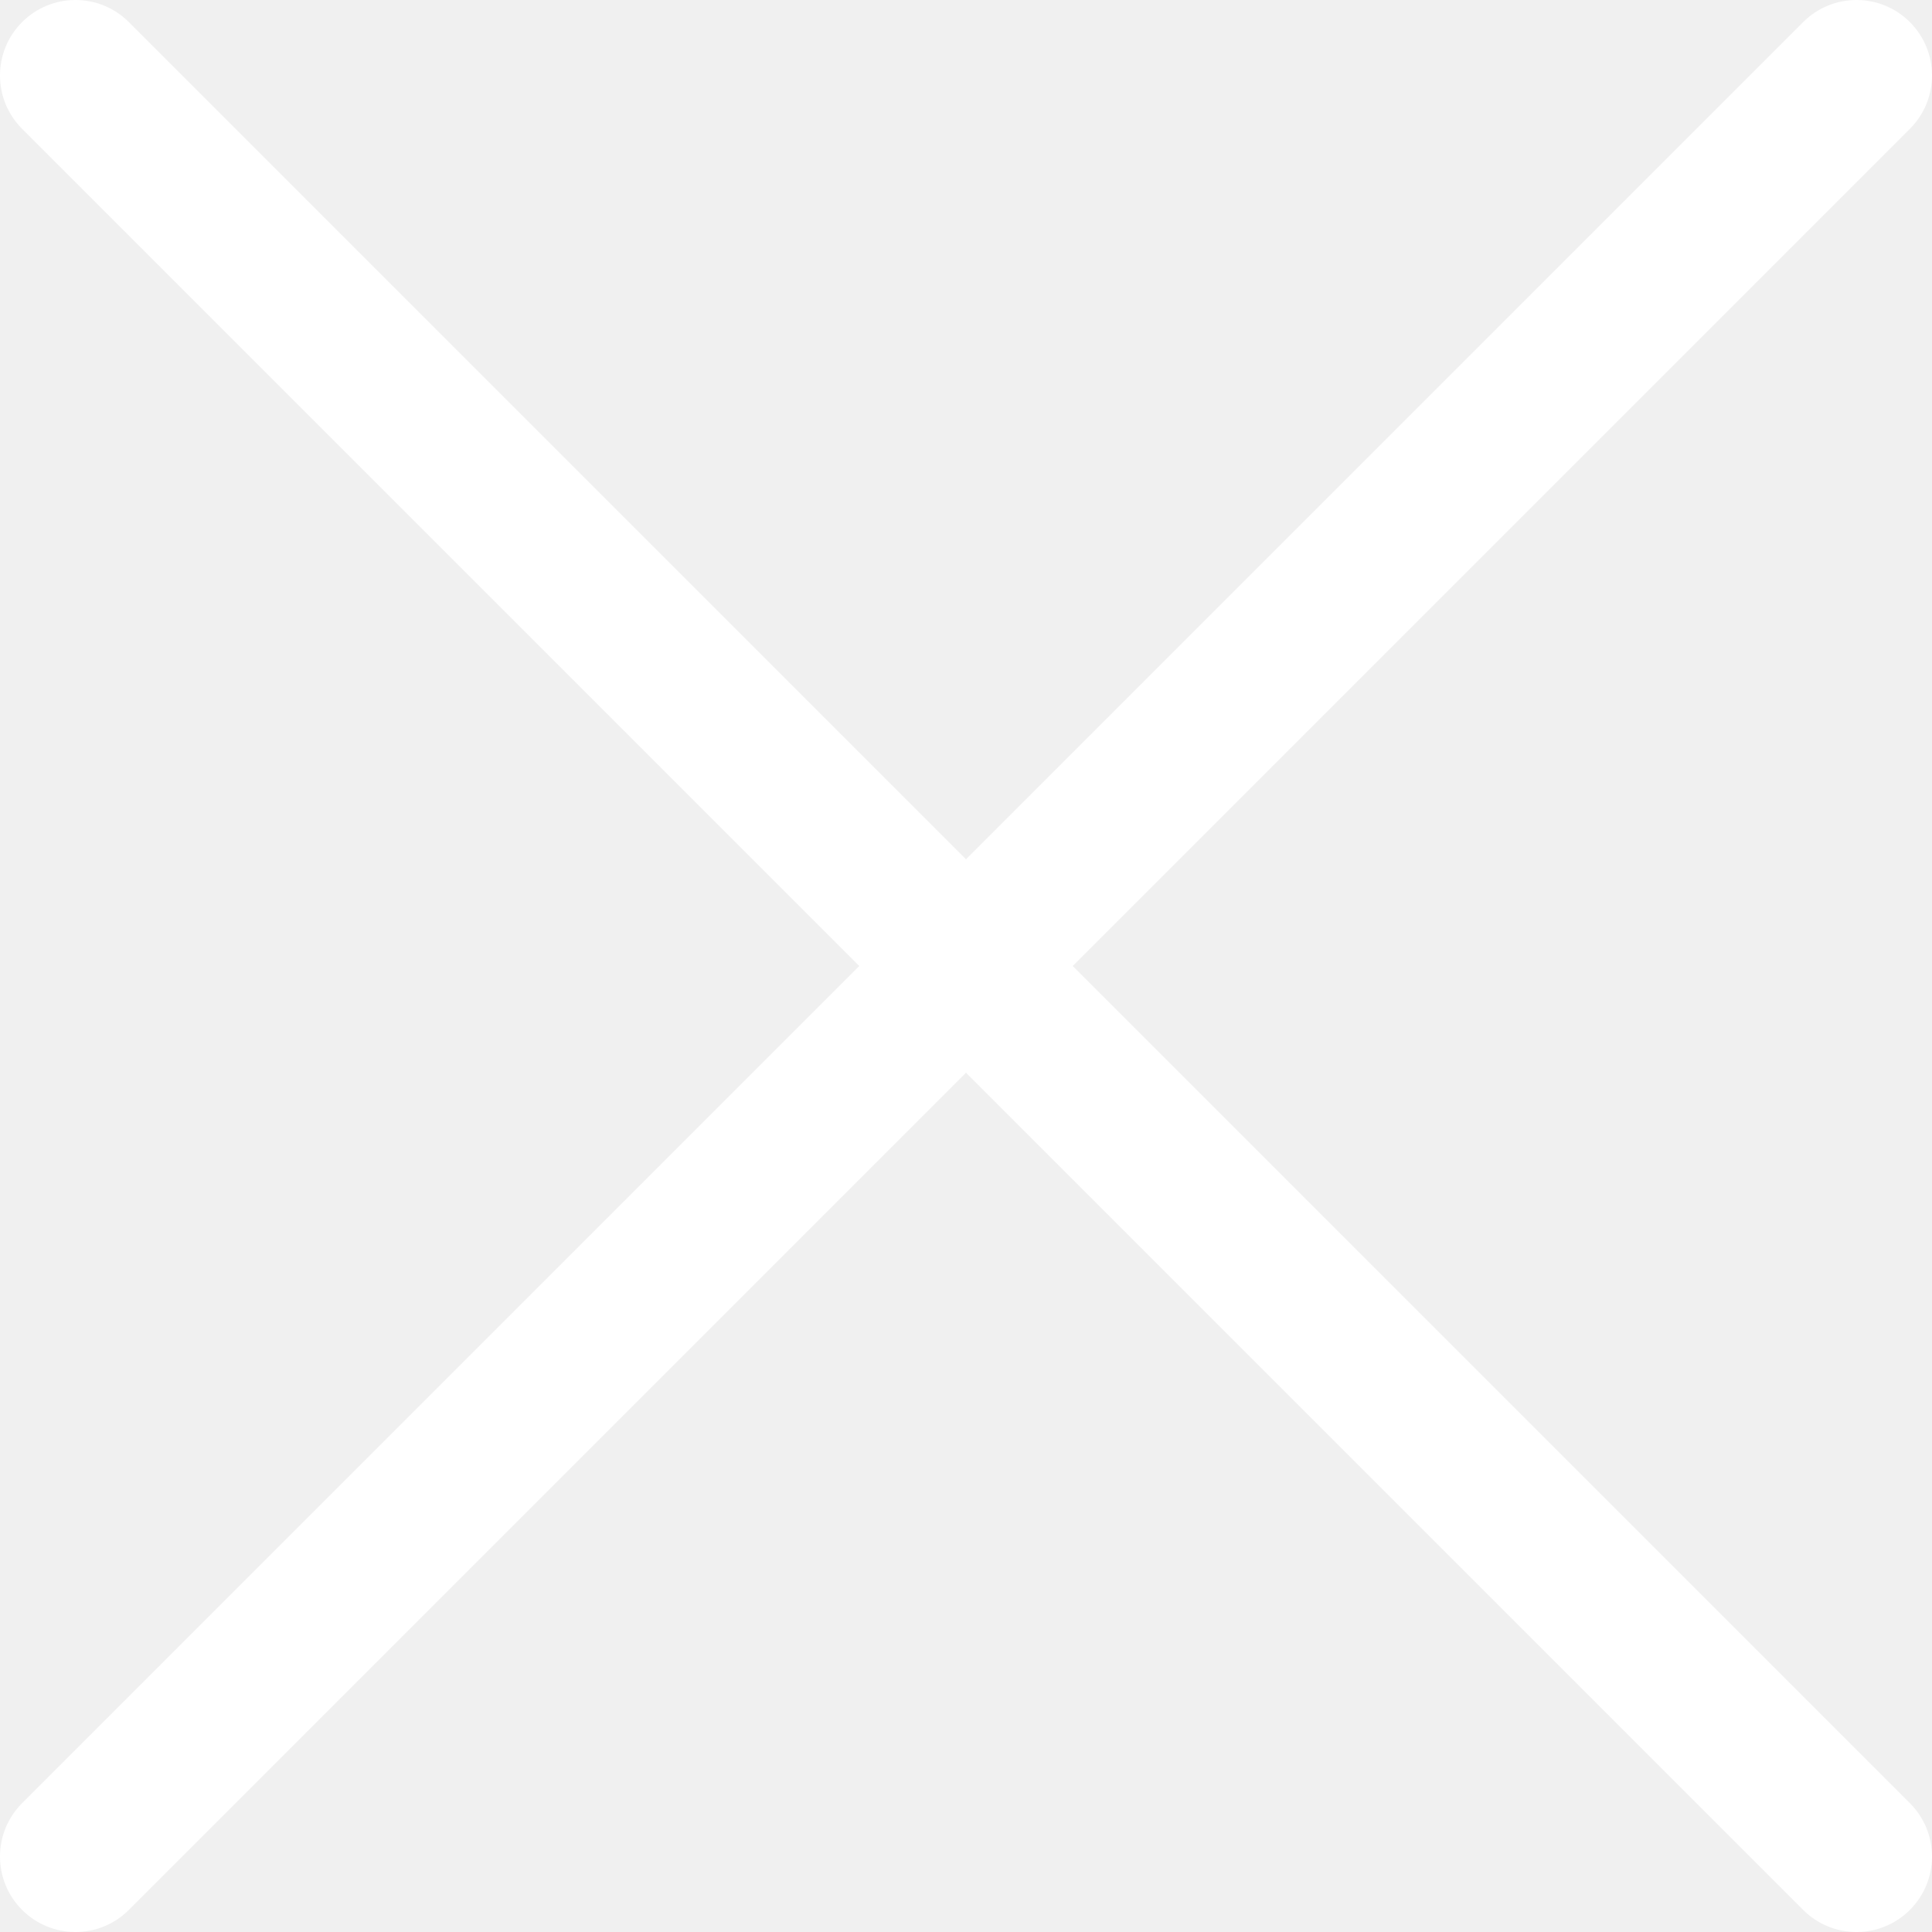
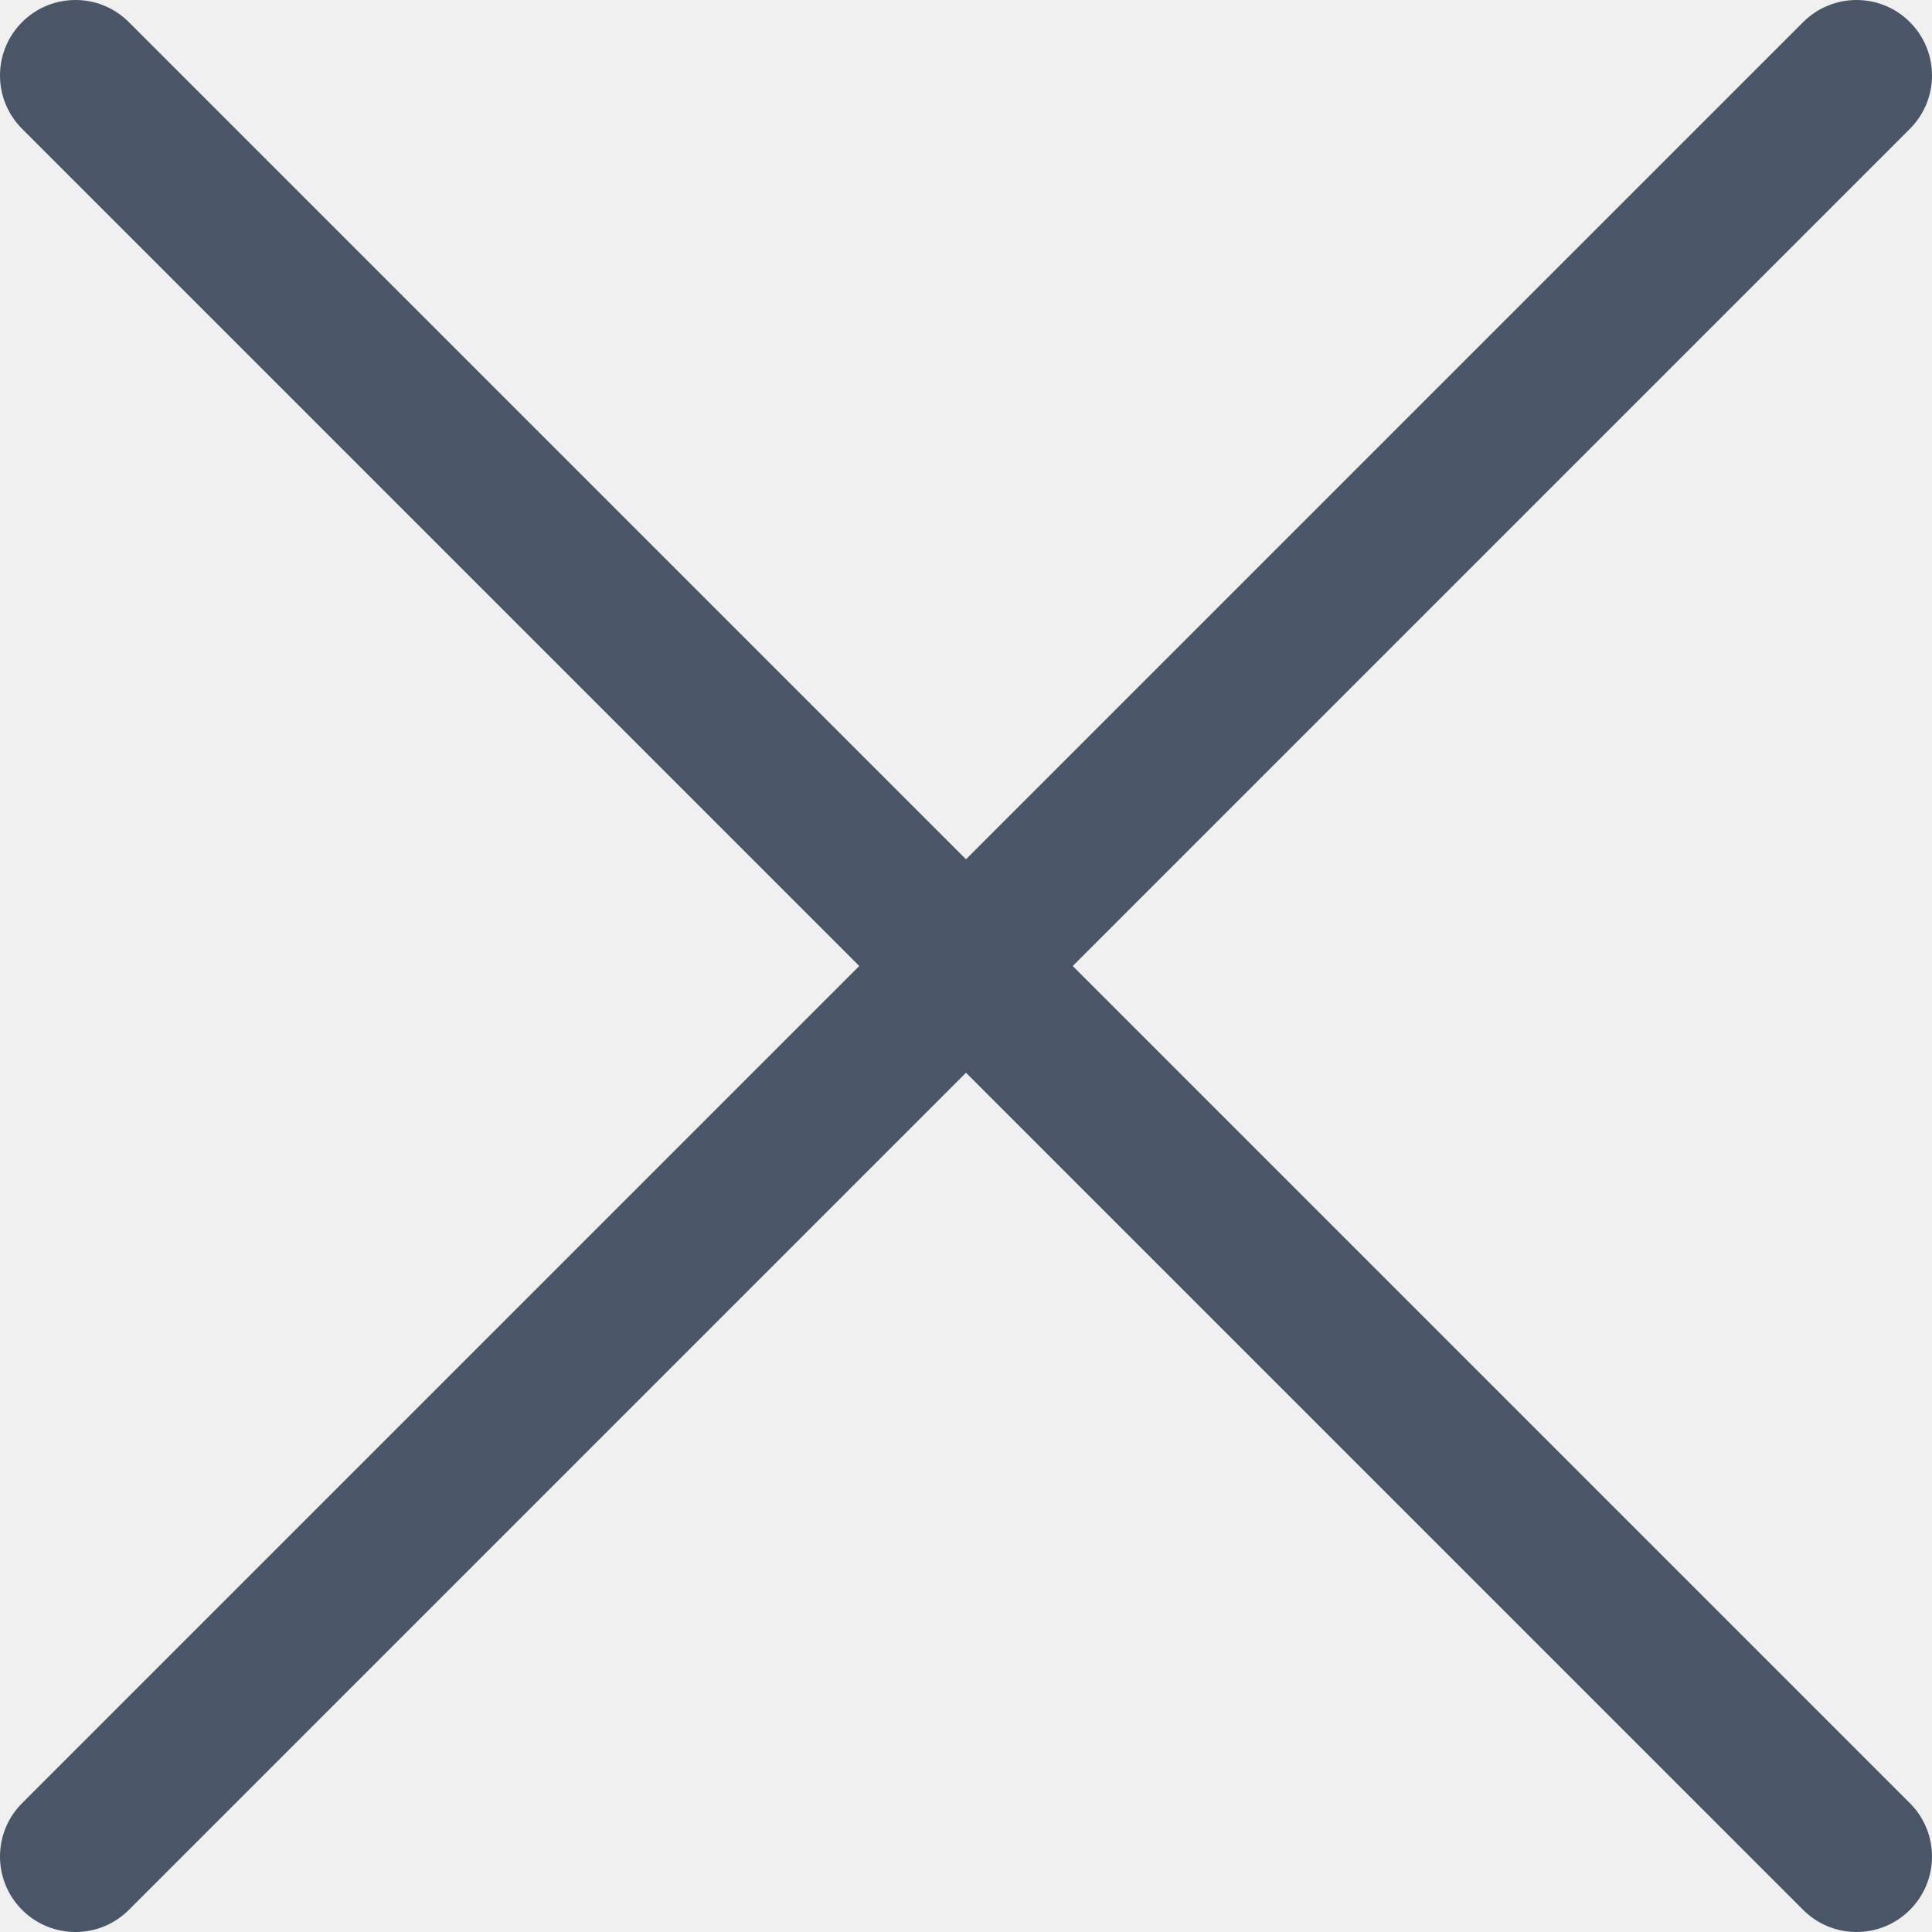
<svg xmlns="http://www.w3.org/2000/svg" version="1.1" id="Capa_1" x="0px" y="0px" viewBox="0 0 512.001 512.001" style="enable-background:new 0 0 512.001 512.001;" xml:space="preserve">
  <g>
    <g>
-       <path fill="#fff" d="M284.286,256.002L506.143,34.144c7.811-7.811,7.811-20.475,0-28.285c-7.811-7.81-20.475-7.811-28.285,0L256,227.717    L34.143,5.859c-7.811-7.811-20.475-7.811-28.285,0c-7.81,7.811-7.811,20.475,0,28.285l221.857,221.857L5.858,477.859    c-7.811,7.811-7.811,20.475,0,28.285c3.905,3.905,9.024,5.857,14.143,5.857c5.119,0,10.237-1.952,14.143-5.857L256,284.287    l221.857,221.857c3.905,3.905,9.024,5.857,14.143,5.857s10.237-1.952,14.143-5.857c7.811-7.811,7.811-20.475,0-28.285    L284.286,256.002z" />
+       <path fill="#4a5568" d="M284.286,256.002L506.143,34.144c7.811-7.811,7.811-20.475,0-28.285c-7.811-7.81-20.475-7.811-28.285,0L256,227.717    L34.143,5.859c-7.811-7.811-20.475-7.811-28.285,0c-7.81,7.811-7.811,20.475,0,28.285l221.857,221.857L5.858,477.859    c-7.811,7.811-7.811,20.475,0,28.285c3.905,3.905,9.024,5.857,14.143,5.857c5.119,0,10.237-1.952,14.143-5.857L256,284.287    l221.857,221.857c3.905,3.905,9.024,5.857,14.143,5.857s10.237-1.952,14.143-5.857c7.811-7.811,7.811-20.475,0-28.285    L284.286,256.002z" />
    </g>
  </g>
  <g>
</g>
  <g>
</g>
  <g>
</g>
  <g>
</g>
  <g>
</g>
  <g>
</g>
  <g>
</g>
  <g>
</g>
  <g>
</g>
  <g>
</g>
  <g>
</g>
  <g>
</g>
  <g>
</g>
  <g>
</g>
  <g>
</g>
</svg>
